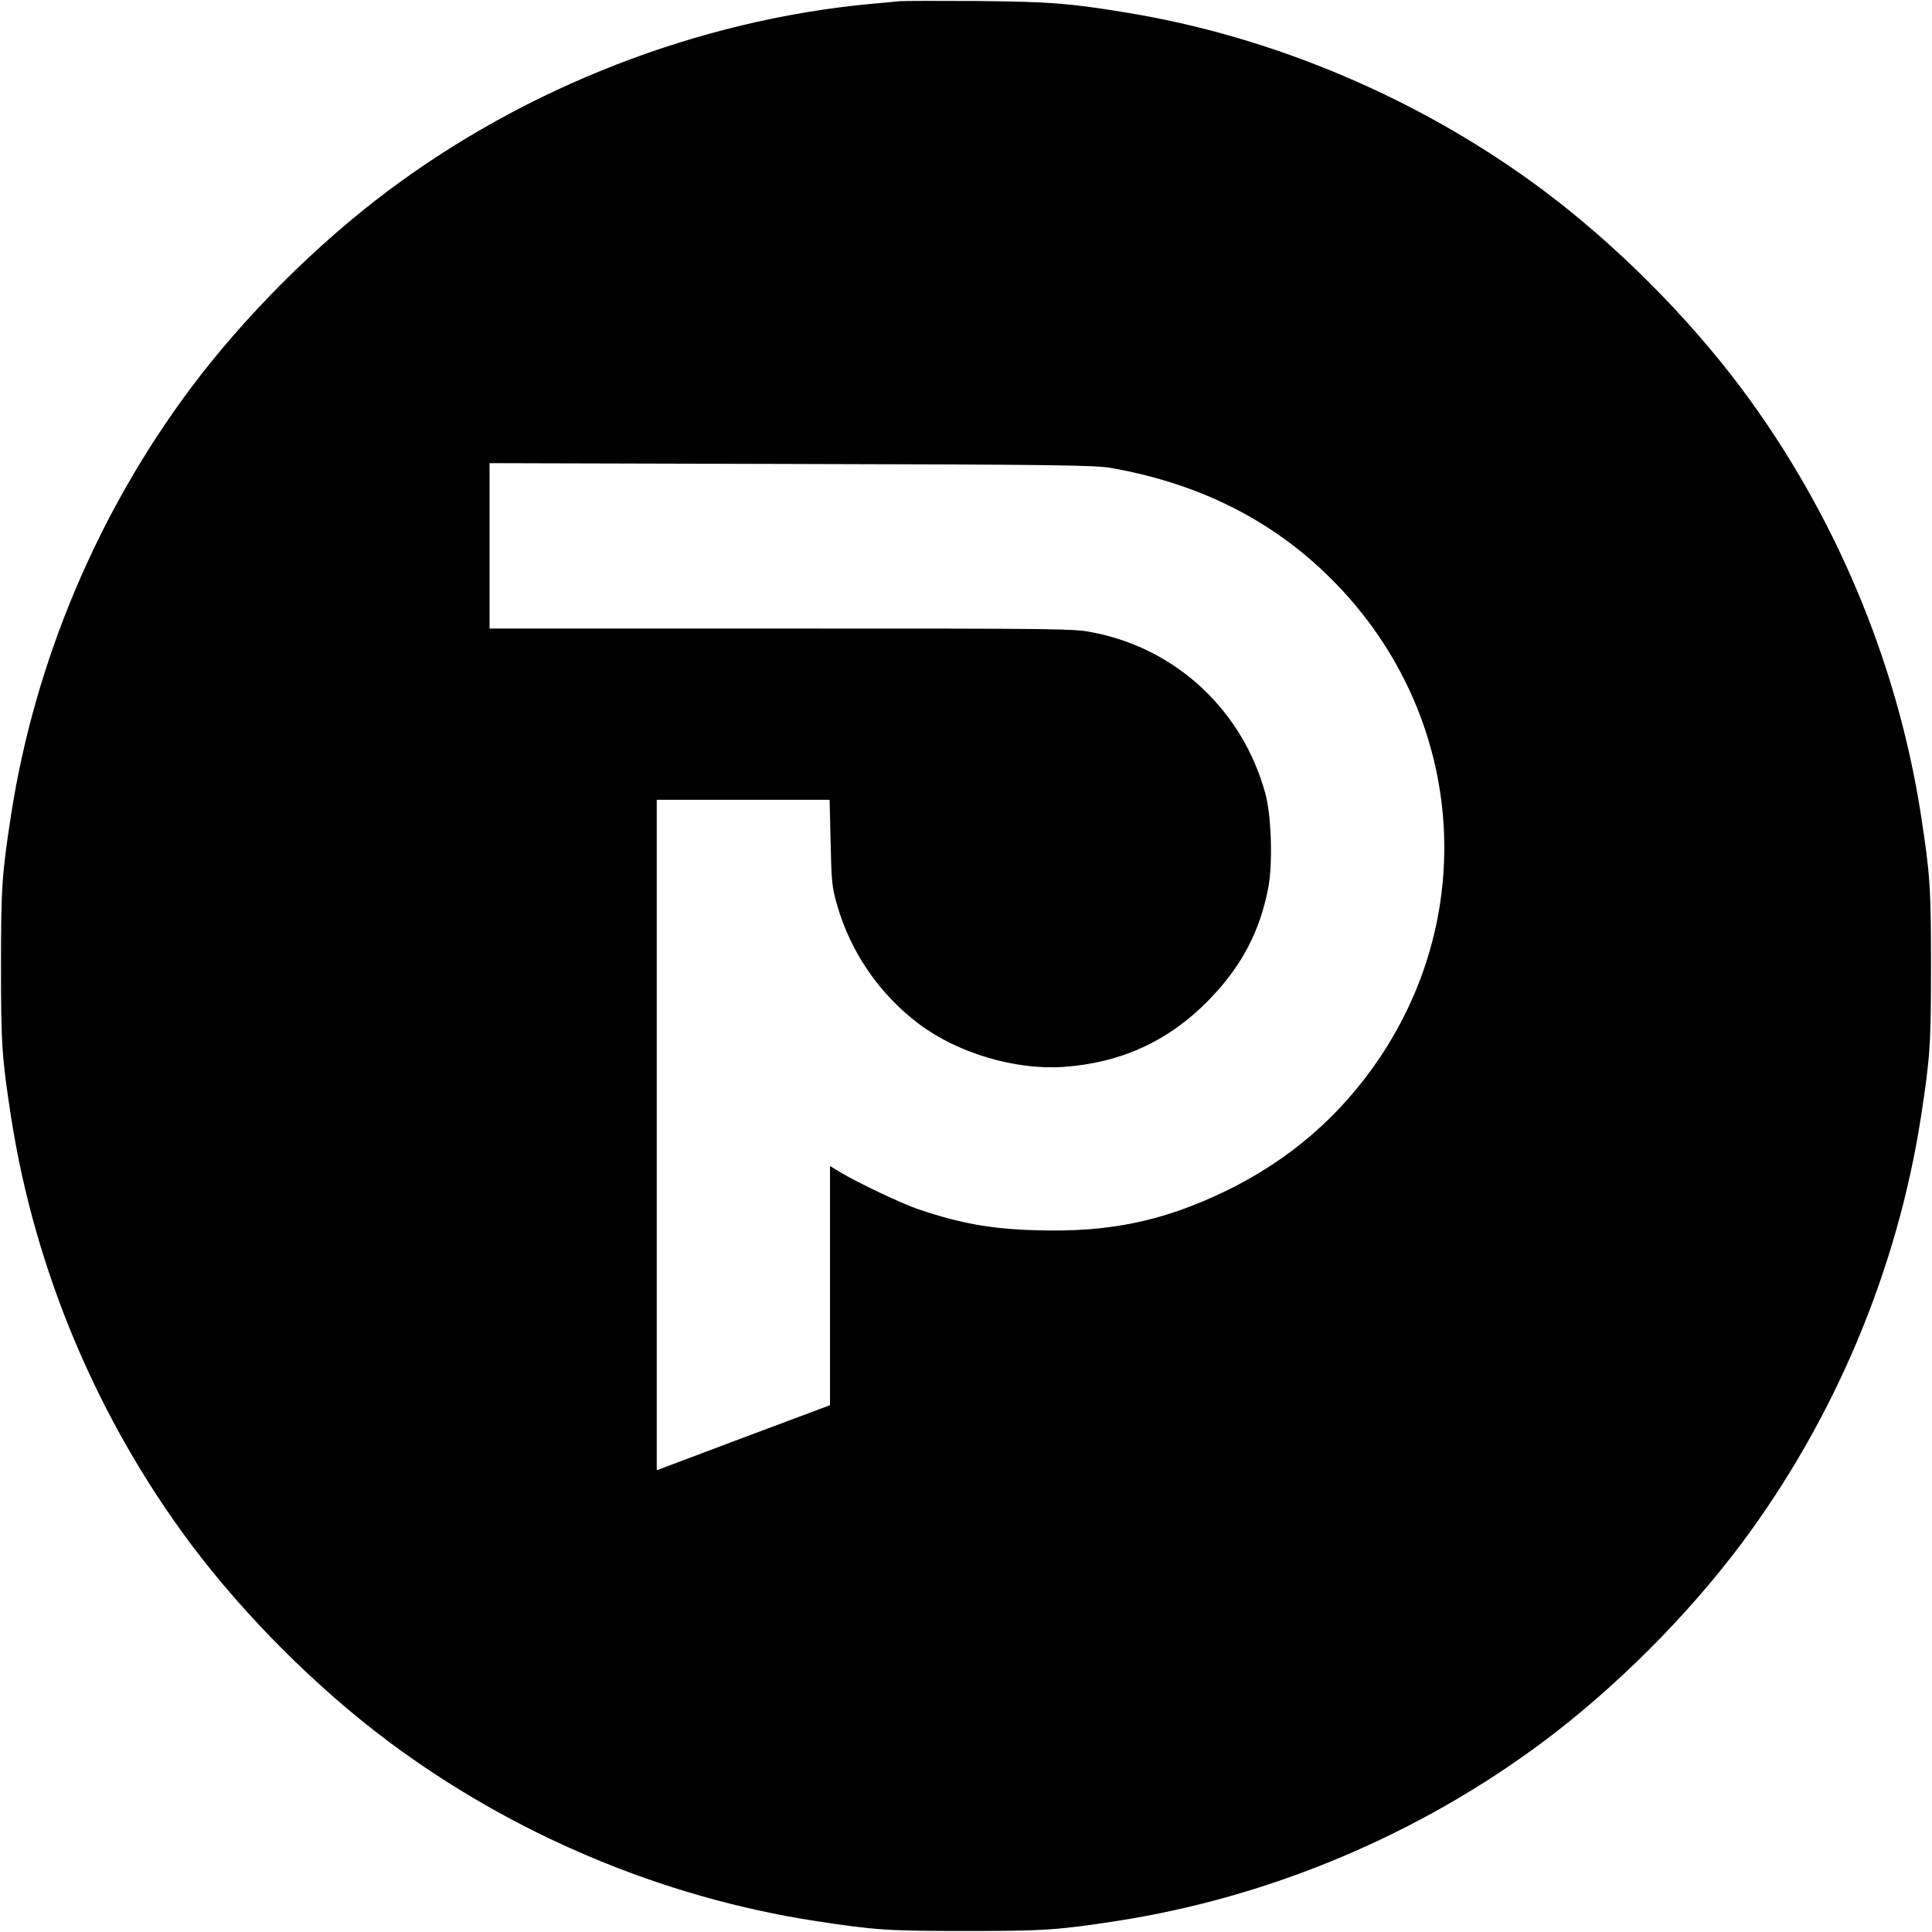
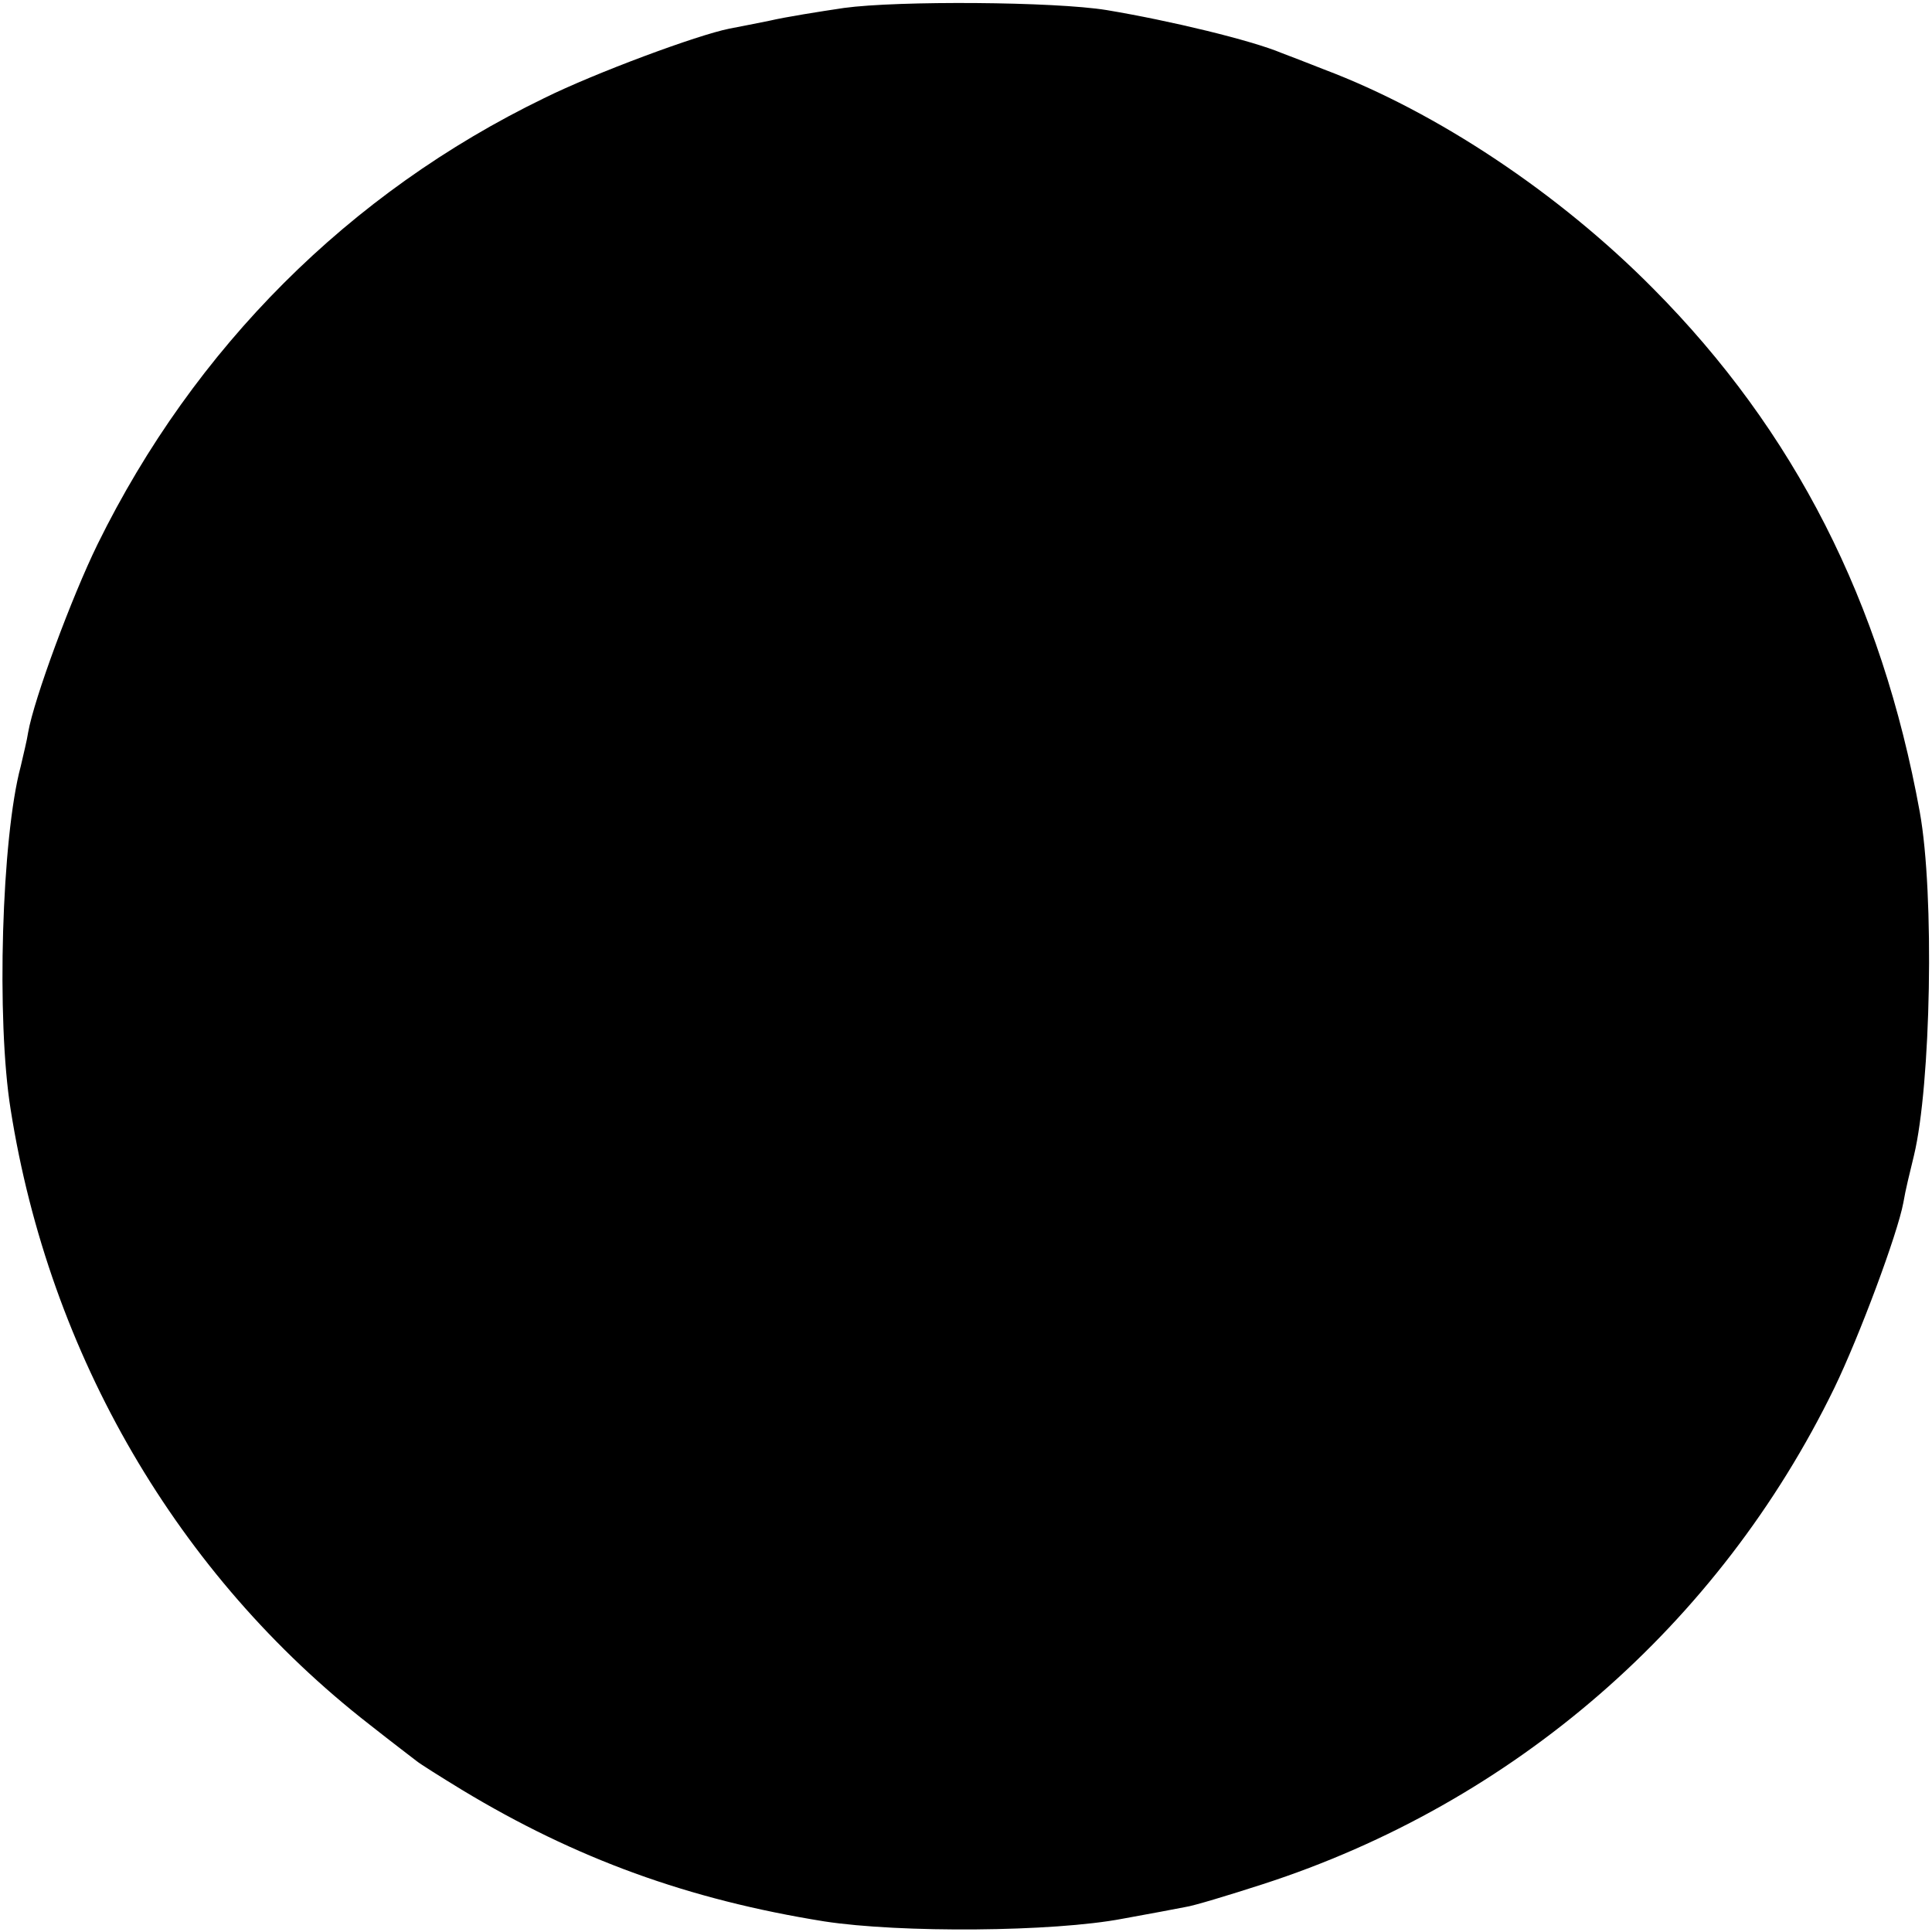
- <svg xmlns="http://www.w3.org/2000/svg" version="1.0" width="959pt" height="959pt" viewBox="0 0 959 959" preserveAspectRatio="xMidYMid meet">
-   <g transform="translate(0,959) scale(0.1,-0.1)" fill="#000000" stroke="none">
-     <path d="M4465 9584 c-22 -2 -89 -9 -150 -14 -850 -81 -1700 -411 -2390 -928 -356 -267 -710 -621 -977 -977 -463 -619 -775 -1358 -893 -2120 -46 -298 -50 -365 -50 -750 0 -385 4 -452 50 -750 118 -762 430 -1501 893 -2120 267 -356 621 -710 977 -977 619 -463 1358 -775 2120 -893 298 -46 365 -50 750 -50 385 0 452 4 750 50 762 118 1501 430 2120 893 356 267 710 621 977 977 463 619 775 1358 893 2120 46 298 50 365 50 750 0 385 -4 452 -50 750 -118 762 -430 1501 -893 2120 -267 356 -621 710 -977 977 -606 454 -1343 768 -2083 887 -282 46 -370 52 -727 56 -192 1 -368 1 -390 -1z m1051 -2317 c453 -80 824 -272 1119 -578 623 -646 710 -1609 214 -2349 -195 -290 -450 -510 -769 -664 -308 -148 -573 -203 -929 -193 -230 6 -384 34 -591 104 -81 27 -302 132 -387 183 l-53 32 0 -594 0 -593 -430 -161 -430 -162 0 1664 0 1664 429 0 429 0 5 -212 c4 -191 7 -223 31 -306 66 -235 209 -444 405 -593 193 -146 479 -231 719 -215 287 20 525 129 723 333 162 166 254 341 295 560 22 120 15 355 -15 464 -112 409 -436 715 -848 798 -99 21 -127 21 -1552 21 l-1451 0 0 410 0 411 1498 -4 c1325 -3 1507 -6 1588 -20z" />
+ <svg xmlns="http://www.w3.org/2000/svg" version="1.0" width="364pt" height="364pt" viewBox="0 0 364 364" preserveAspectRatio="xMidYMid meet">
+   <g transform="translate(0,364) scale(0.1,-0.1)" fill="#000000" stroke="none">
+     <path d="M1590 3625 c-47 -7 -110 -17 -140 -24 -30 -6 -65 -13 -76 -15 -60 -12 -252 -83 -349 -131 -367 -178 -659 -470 -841 -840 -49 -100 -120 -292 -131 -355 -2 -14 -9 -42 -14 -64 -36 -134 -46 -478 -19 -646 73 -463 315 -878 676 -1159 43 -34 84 -65 89 -69 6 -5 44 -29 85 -54 215 -130 427 -207 683 -248 143 -22 431 -20 562 5 50 9 103 19 118 22 15 2 81 22 146 43 473 153 860 489 1077 935 47 97 119 290 130 349 4 24 12 56 20 89 32 133 39 492 11 647 -72 396 -236 718 -502 986 -178 180 -408 333 -620 413 -33 13 -69 27 -80 31 -57 24 -210 61 -330 81 -98 16 -393 18 -495 4z" />
  </g>
</svg>
